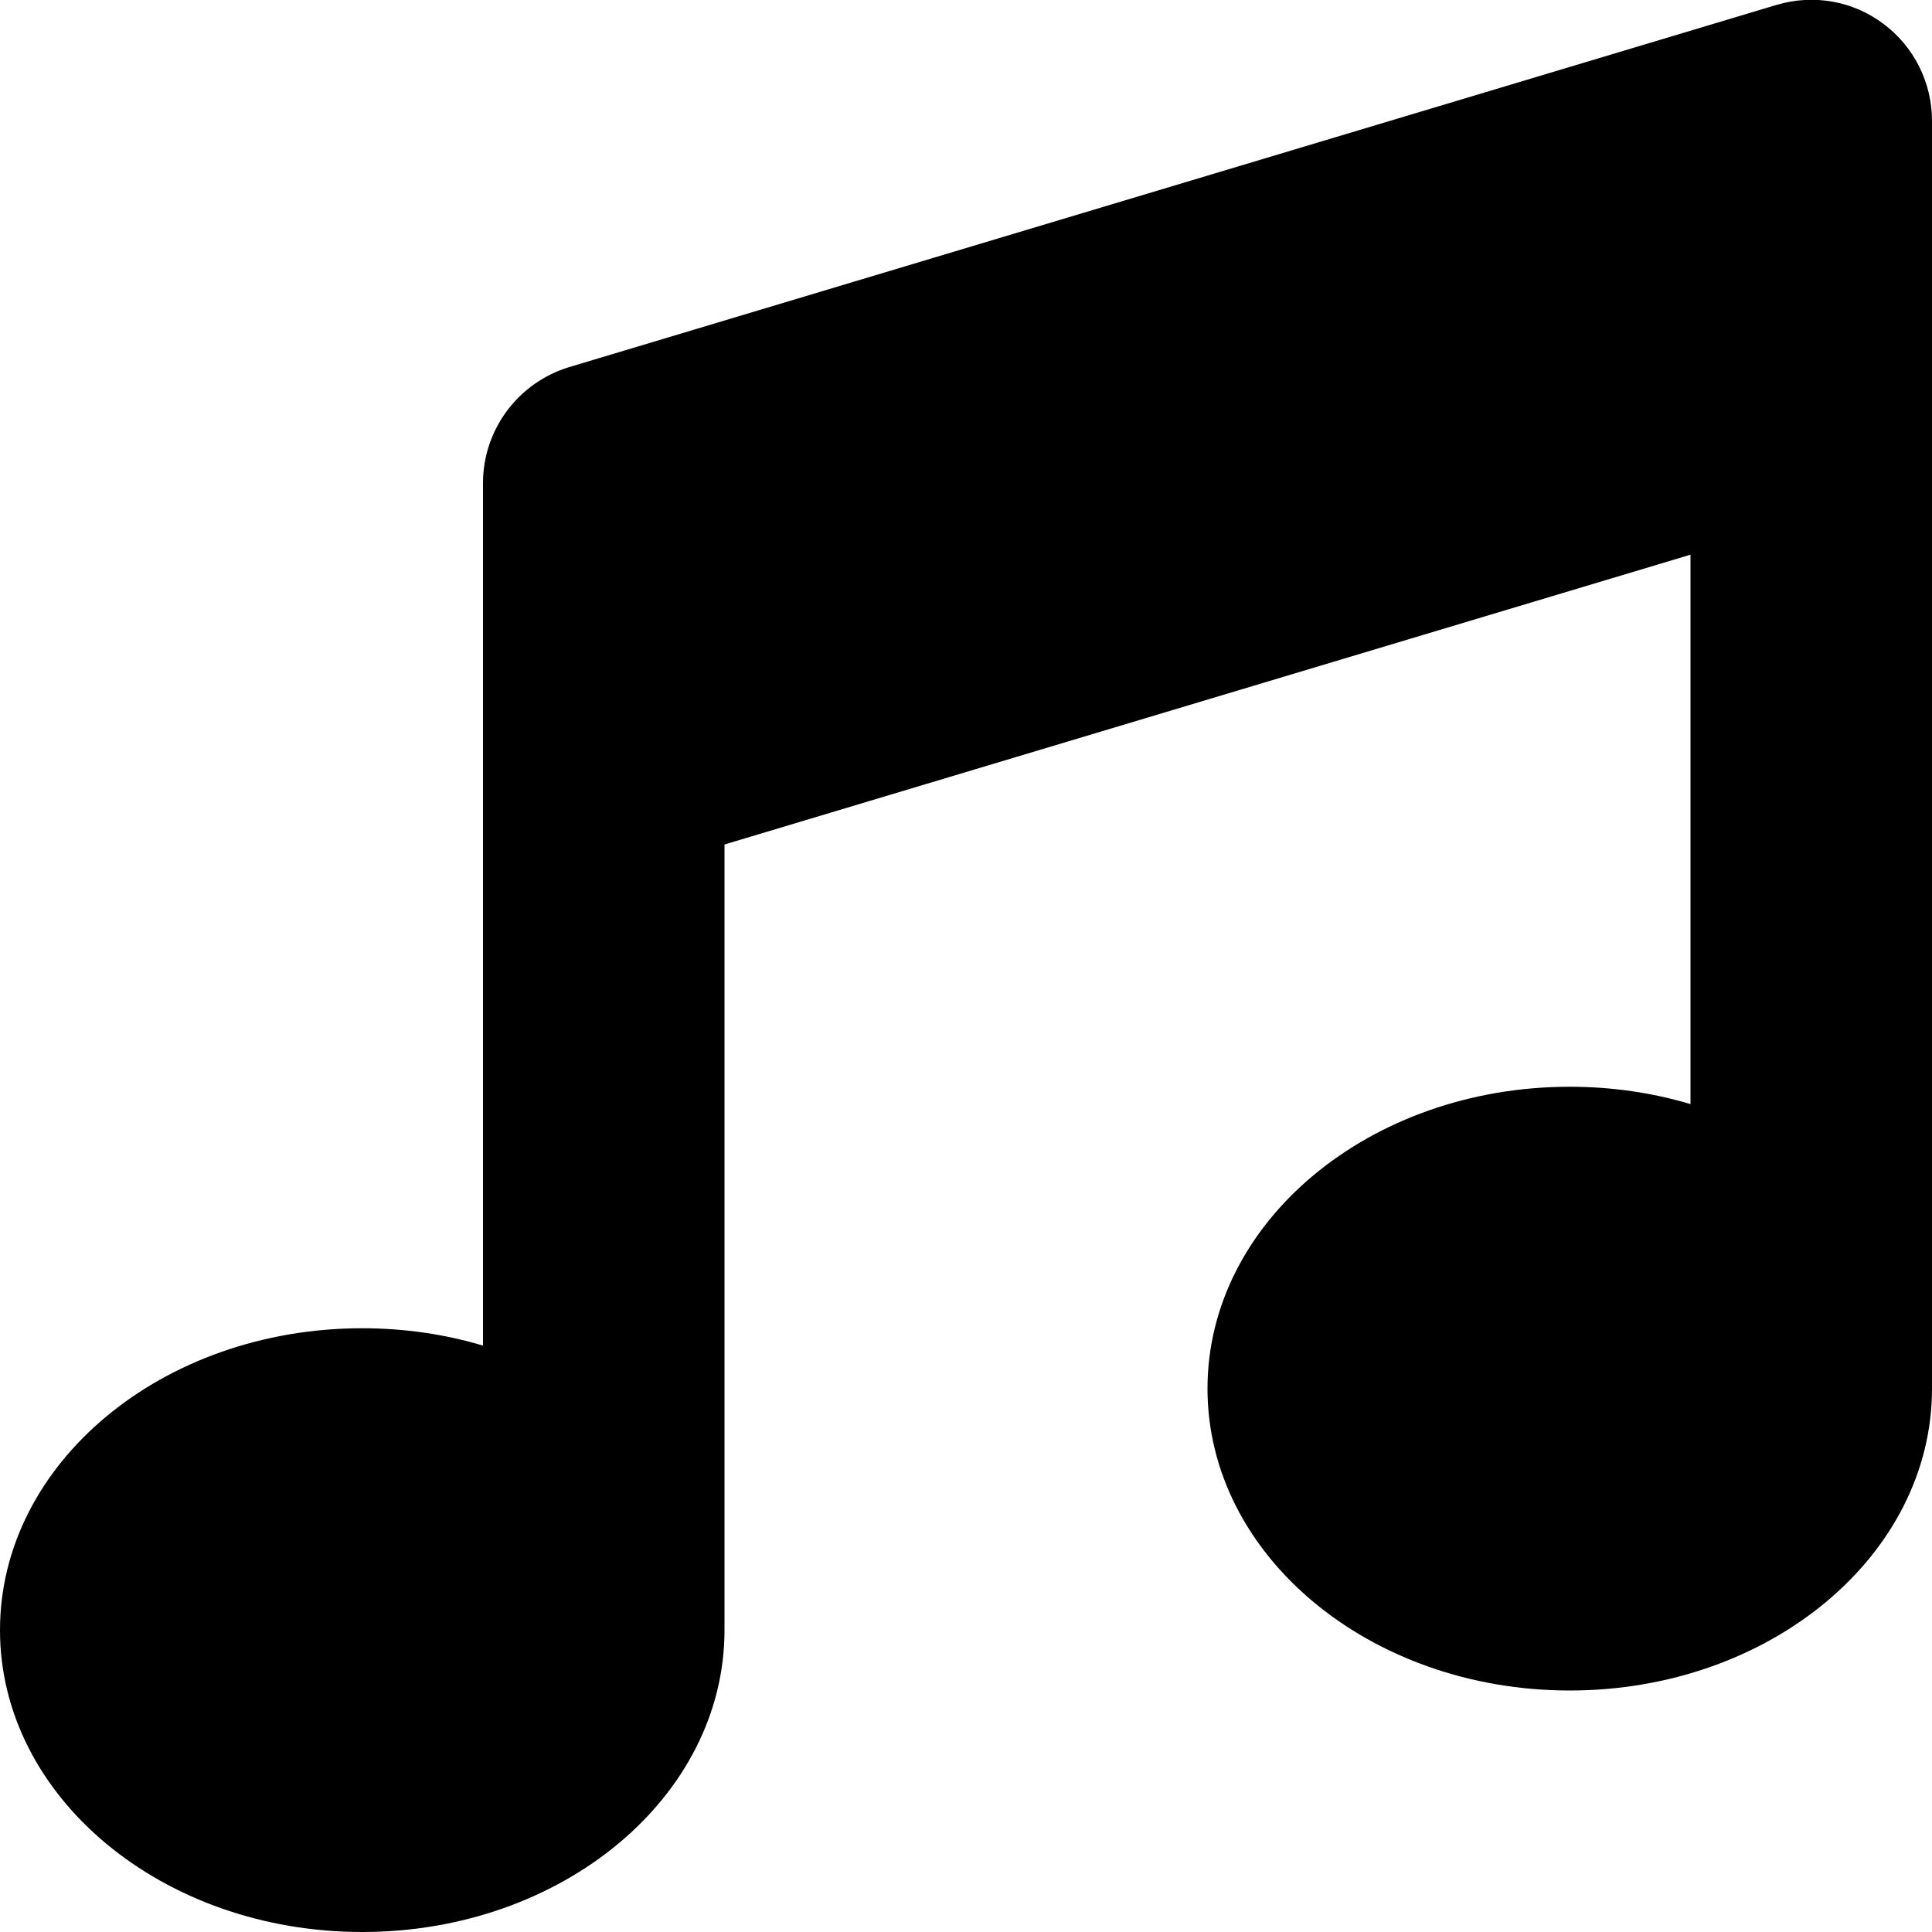
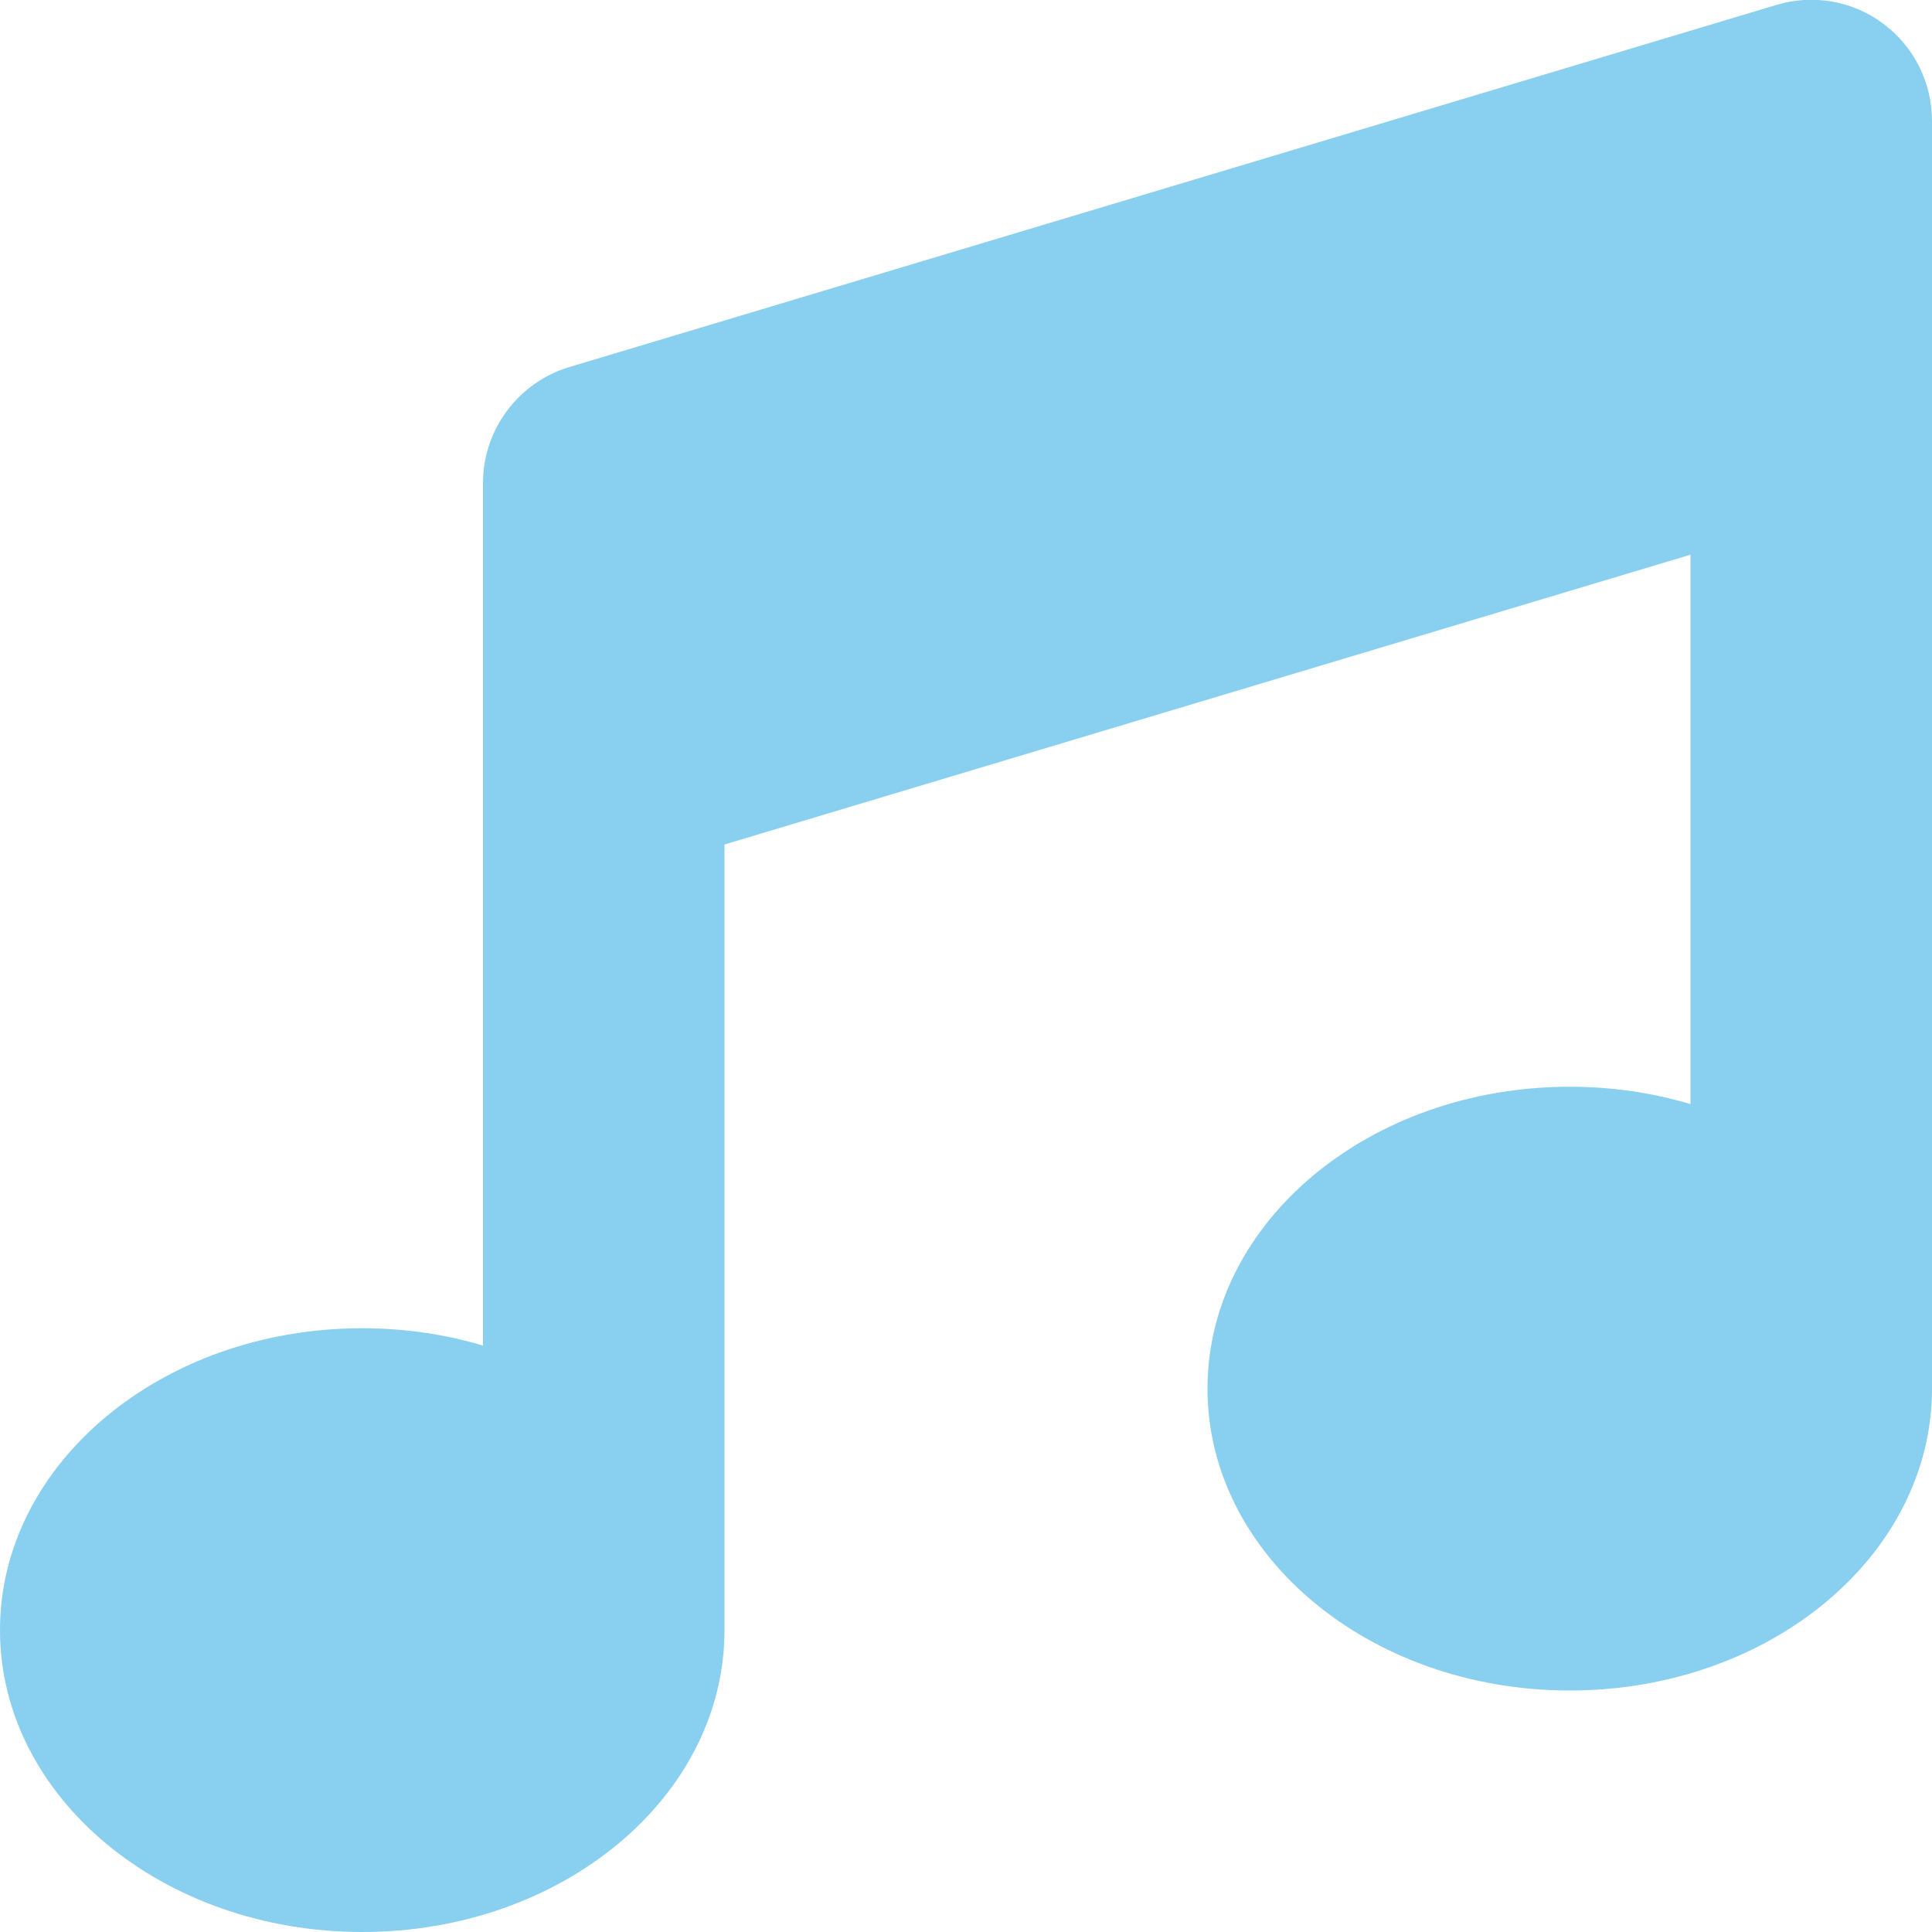
- <svg xmlns="http://www.w3.org/2000/svg" viewBox="0 0 512 512">
+ <svg xmlns="http://www.w3.org/2000/svg" fill="#89CFF0" viewBox="0 0 512 512">
  <path d="M499.1 6.3c8.1 6 12.9 15.6 12.9 25.7l0 72 0 264c0 44.2-43 80-96 80s-96-35.8-96-80s43-80 96-80c11.2 0 22 1.6 32 4.6L448 147 192 223.8 192 432c0 44.2-43 80-96 80s-96-35.8-96-80s43-80 96-80c11.2 0 22 1.6 32 4.6L128 200l0-72c0-14.1 9.3-26.6 22.8-30.7l320-96c9.7-2.9 20.2-1.1 28.3 5z" />
</svg>
